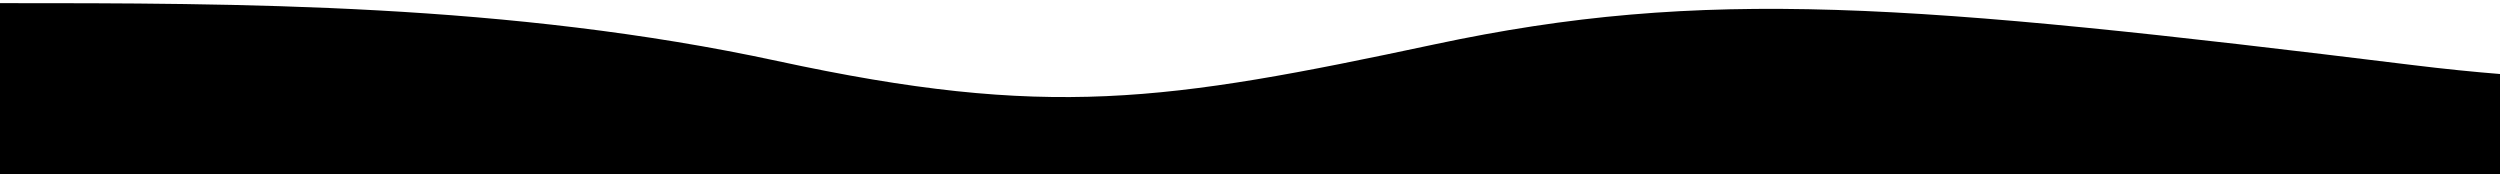
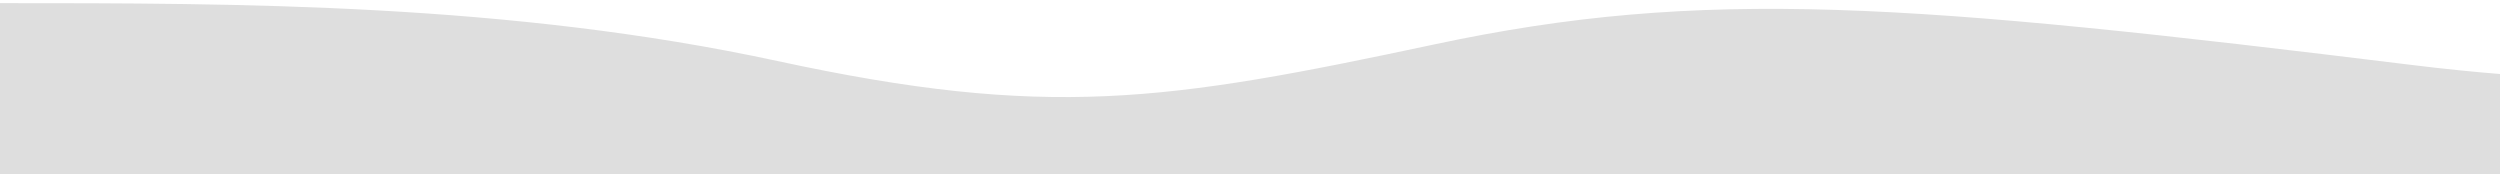
<svg xmlns="http://www.w3.org/2000/svg" class="wave-1hkxOo" version="1.1" viewBox="0 0 1440 100" preserveAspectRatio="none">
-   <path class="wavePath-haxJK1 animationPaused-2hZ4IO" d="M826.337,25.54 C670.97,58.656 603.696,68.787 447.802,35.144 C293.343,1.811 137.334,1.811 0,1.811 L0,150 L1920,150 L1920,1.811 C1739.535,-16.685 1679.864,73.161 1389.783,37.486 C1099.701,1.811 981.705,-7.577 826.337,25.54 Z" fill="currentColor" />
+   <path class="wavePath-haxJK1 animationPaused-2hZ4IO" d="M826.337,25.54 C670.97,58.656 603.696,68.787 447.802,35.144 C293.343,1.811 137.334,1.811 0,1.811 L0,150 L1920,150 L1920,1.811 C1739.535,-16.685 1679.864,73.161 1389.783,37.486 C1099.701,1.811 981.705,-7.577 826.337,25.54 Z" fill="#dedede" />
</svg>
